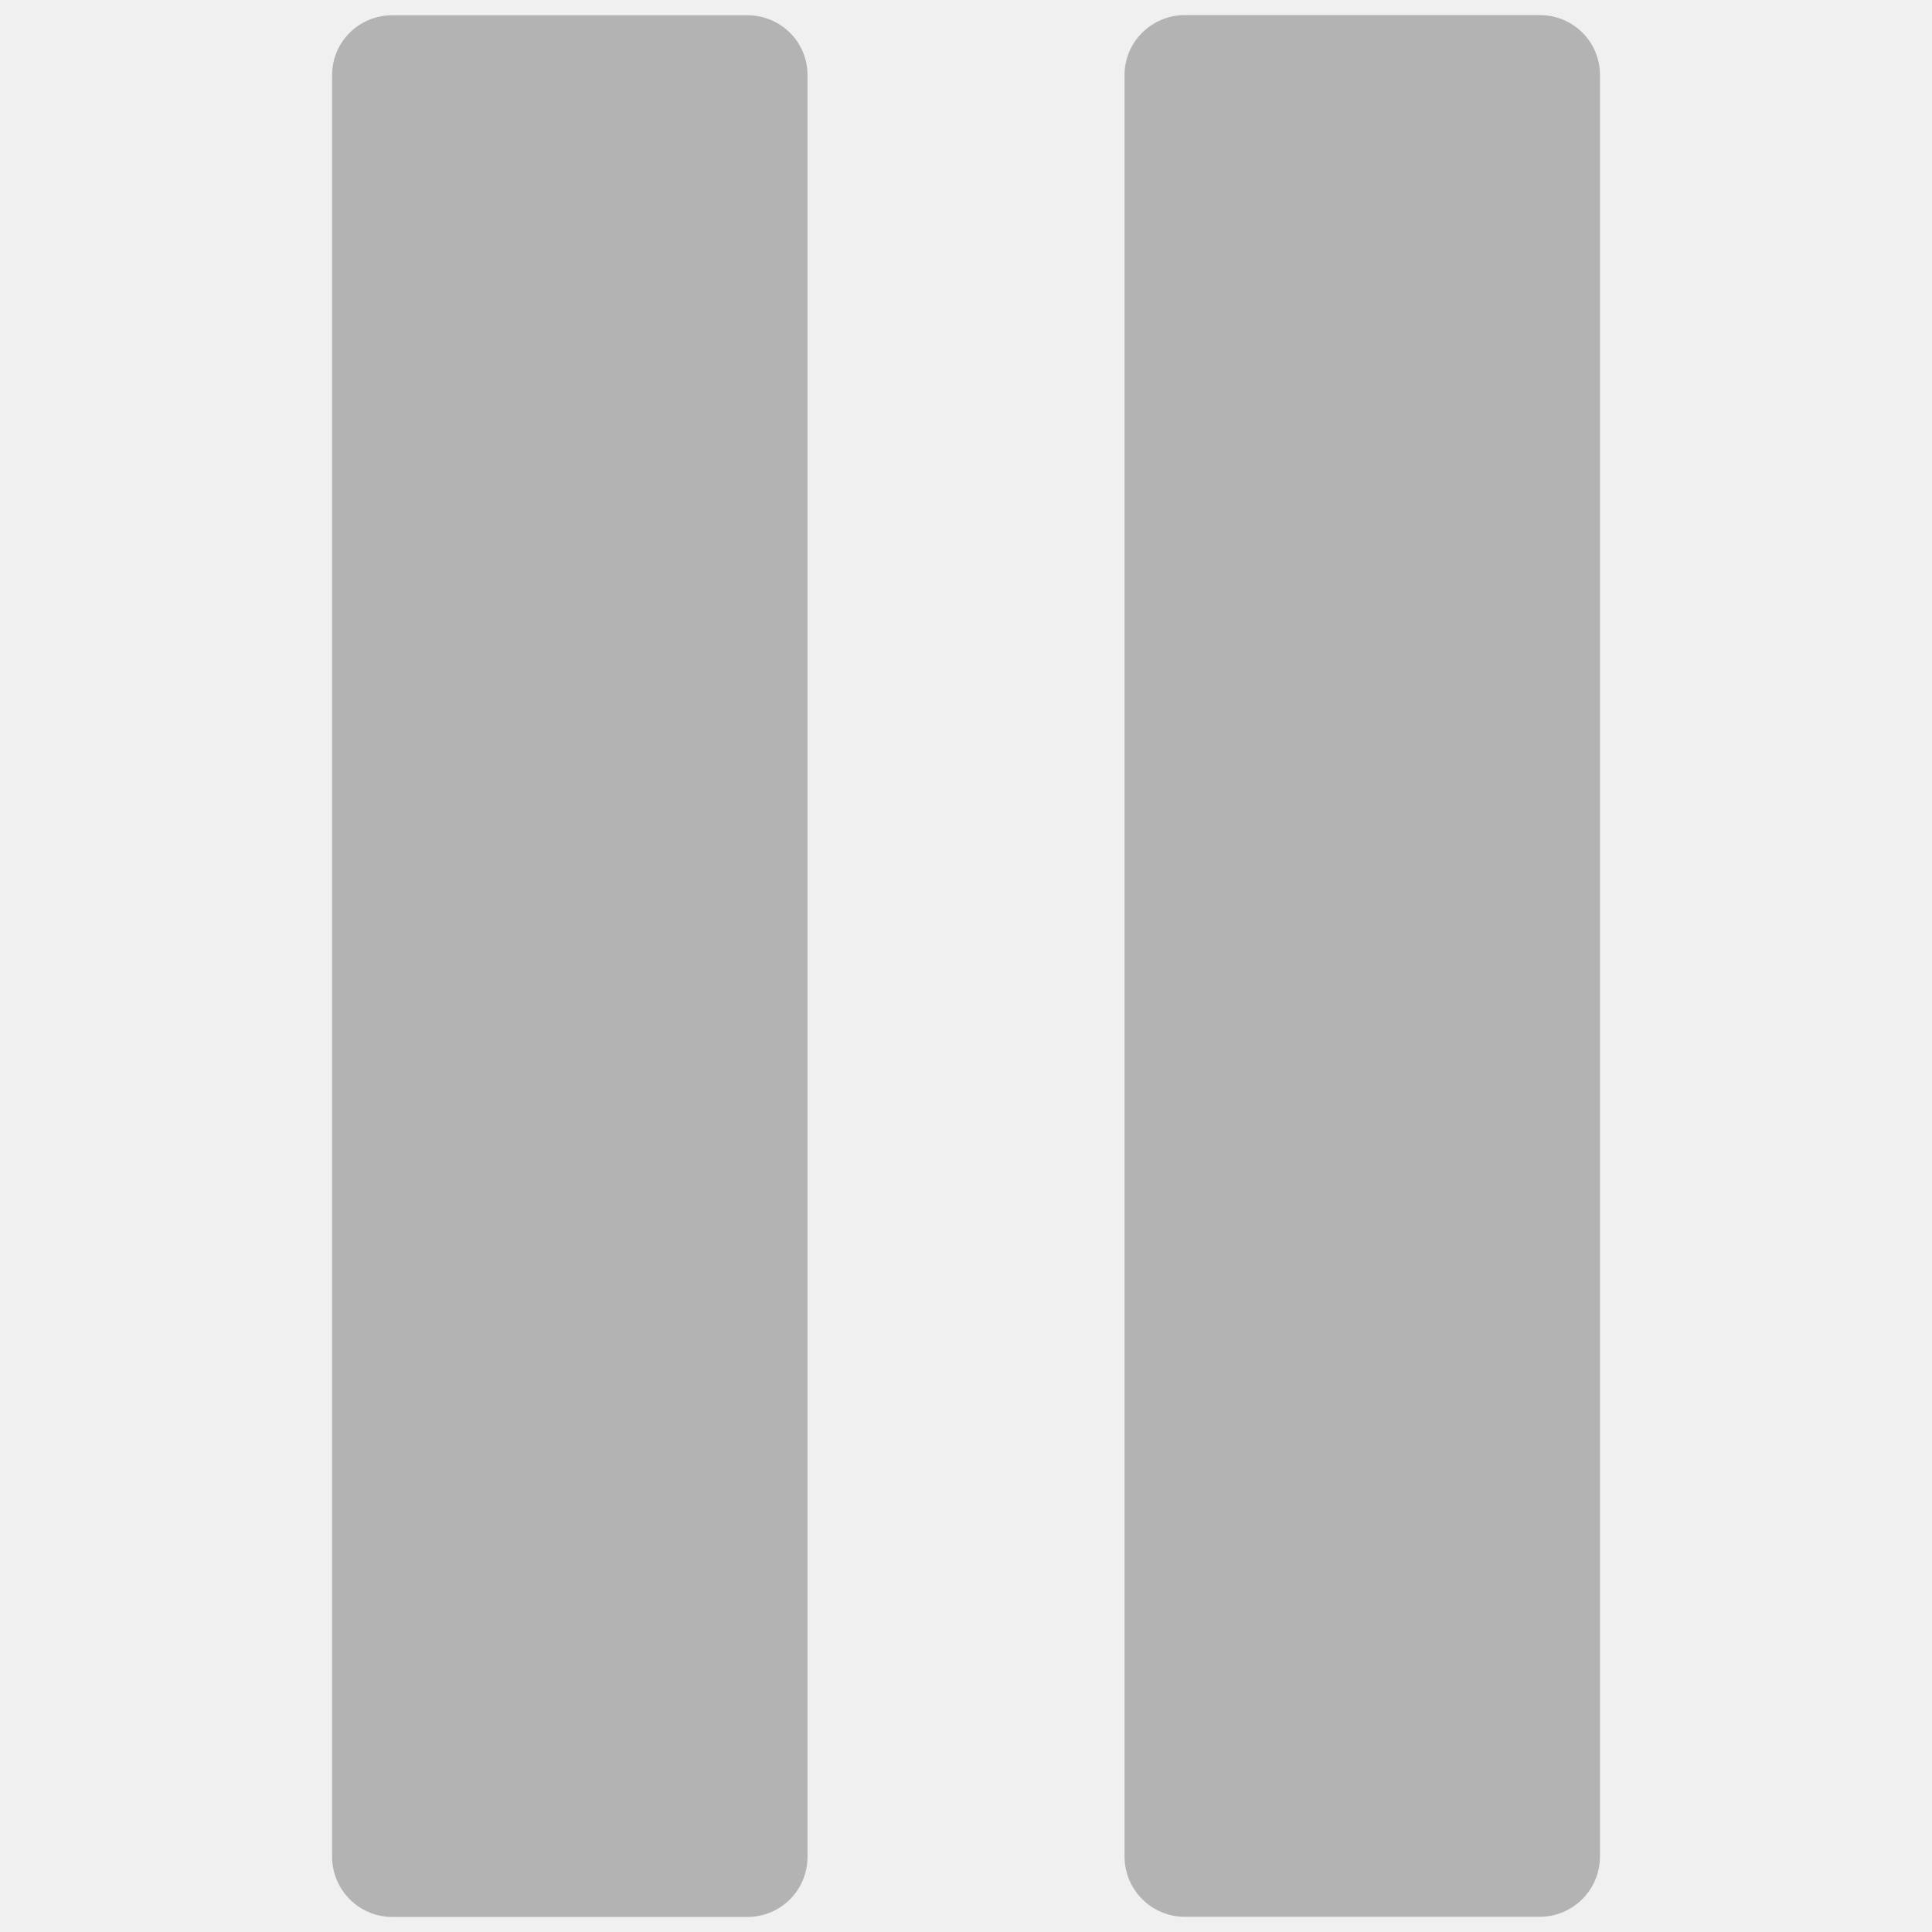
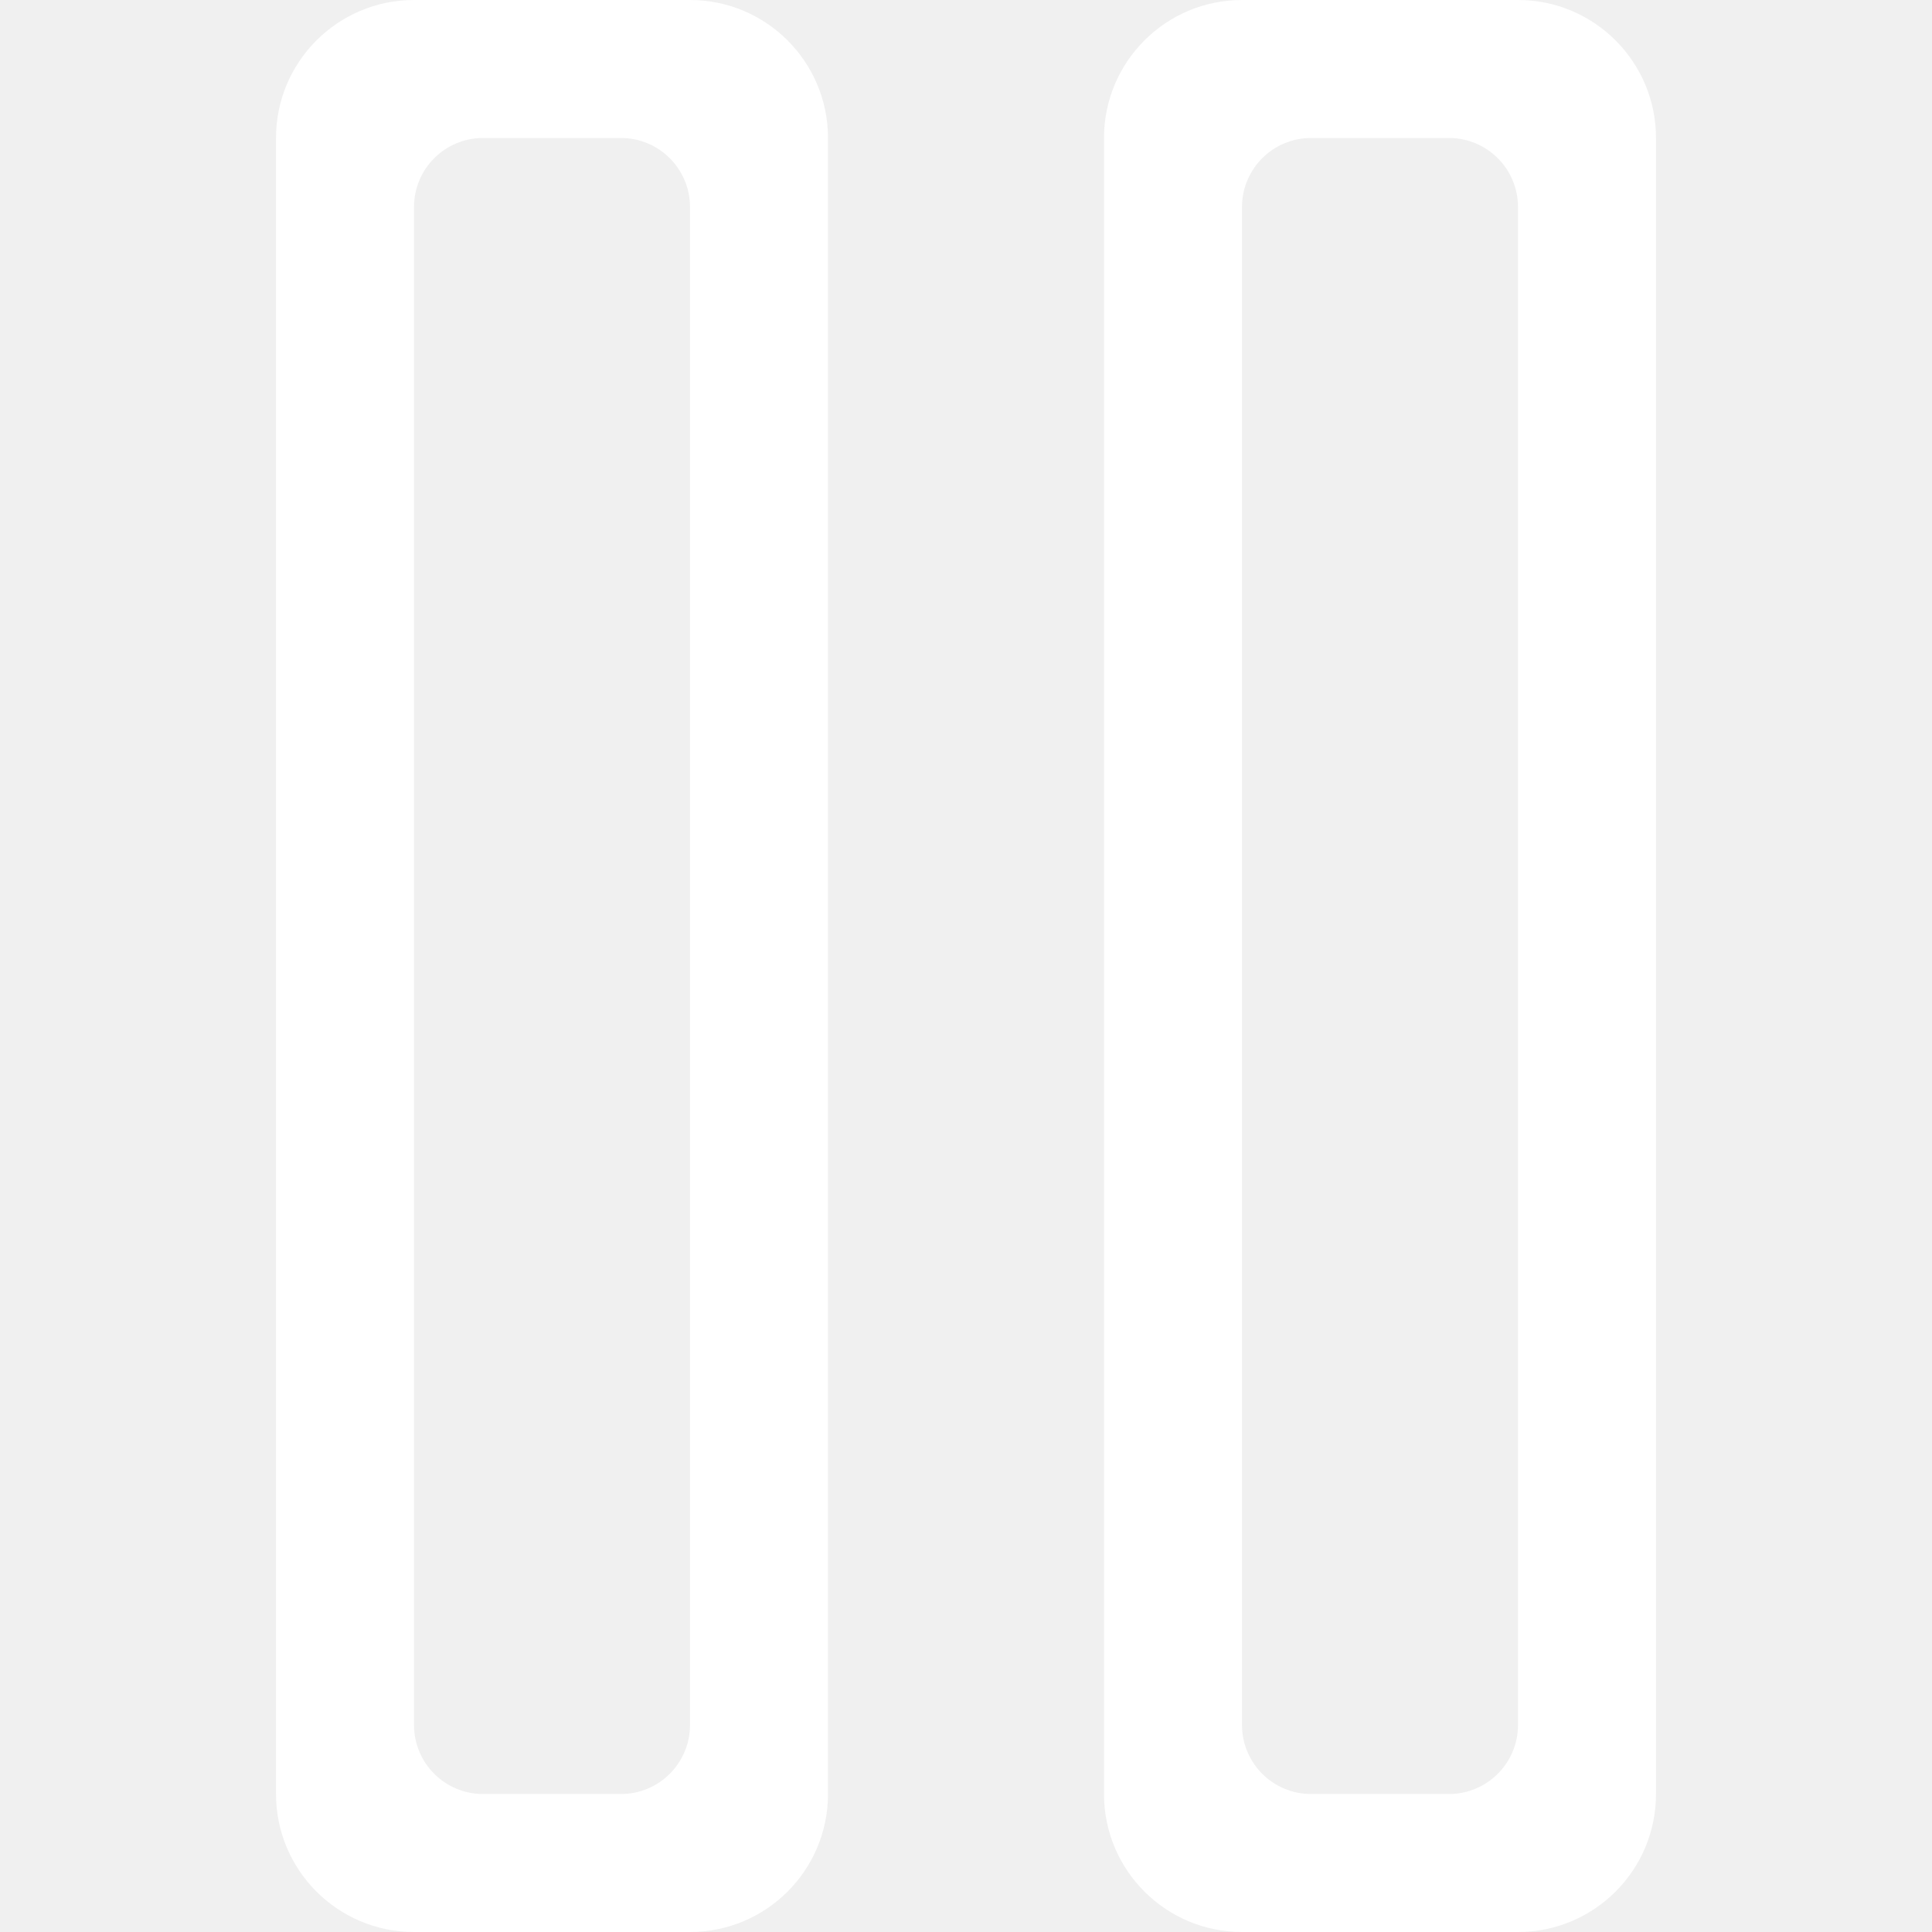
- <svg xmlns="http://www.w3.org/2000/svg" version="1.1" width="36" height="36" viewBox="0 0 36 36">
-   <path fill="#b3b3b3" d="M15.047 34.594v-33.194c0-0.618-0.498-1.116-1.126-1.116h-6.607c-0.628 0-1.126 0.498-1.126 1.116v33.194c0 0.618 0.498 1.126 1.126 1.126h6.607c0.628 0 1.126-0.498 1.126-1.126z" />
-   <path fill="#b3b3b3" d="M28.687 0.281h-6.607c-0.618 0-1.126 0.498-1.126 1.116v33.194c0 0.618 0.498 1.126 1.126 1.126h6.607c0.618 0 1.126-0.498 1.126-1.126v-33.194c0-0.618-0.498-1.116-1.126-1.116z" />
+ <svg xmlns="http://www.w3.org/2000/svg" version="1.1" id="Capa_1" x="0px" y="0px" width="792px" height="792px" viewBox="0 0 792 792" style="enable-background:new 0 0 792 792;" xml:space="preserve">
+   <g>
+     <g id="_x38__6_">
+       <g>
+         <path fill="#FFF" d="M282.856,0H169.714c-31.228,0-56.571,25.344-56.571,56.571v678.857c0,31.228,25.344,56.571,56.571,56.571h113.143     c31.256,0,56.572-25.315,56.572-56.571V56.571C339.428,25.344,314.112,0,282.856,0z M282.856,707.143     c0,15.614-12.672,28.286-28.286,28.286H198c-15.614,0-28.286-12.672-28.286-28.286V84.857c0-15.614,12.672-28.286,28.286-28.286     h56.571c15.614,0,28.286,12.672,28.286,28.286V707.143z M622.285,0H509.143c-31.256,0-56.572,25.344-56.572,56.571v678.857     c0,31.228,25.316,56.571,56.572,56.571h113.143c31.256,0,56.572-25.315,56.572-56.571V56.571C678.857,25.344,653.541,0,622.285,0     z M622.285,707.143c0,15.614-12.672,28.286-28.285,28.286h-56.572c-15.613,0-28.285-12.672-28.285-28.286V84.857     c0-15.614,12.672-28.286,28.285-28.286H594c15.613,0,28.285,12.672,28.285,28.286V707.143z" />
+       </g>
+     </g>
+   </g>
+   <g>
+ </g>
+   <g>
+ </g>
+   <g>
+ </g>
+   <g>
+ </g>
+   <g>
+ </g>
+   <g>
+ </g>
+   <g>
+ </g>
+   <g>
+ </g>
+   <g>
+ </g>
+   <g>
+ </g>
+   <g>
+ </g>
+   <g>
+ </g>
+   <g>
+ </g>
+   <g>
+ </g>
+   <g>
+ </g>
</svg>
